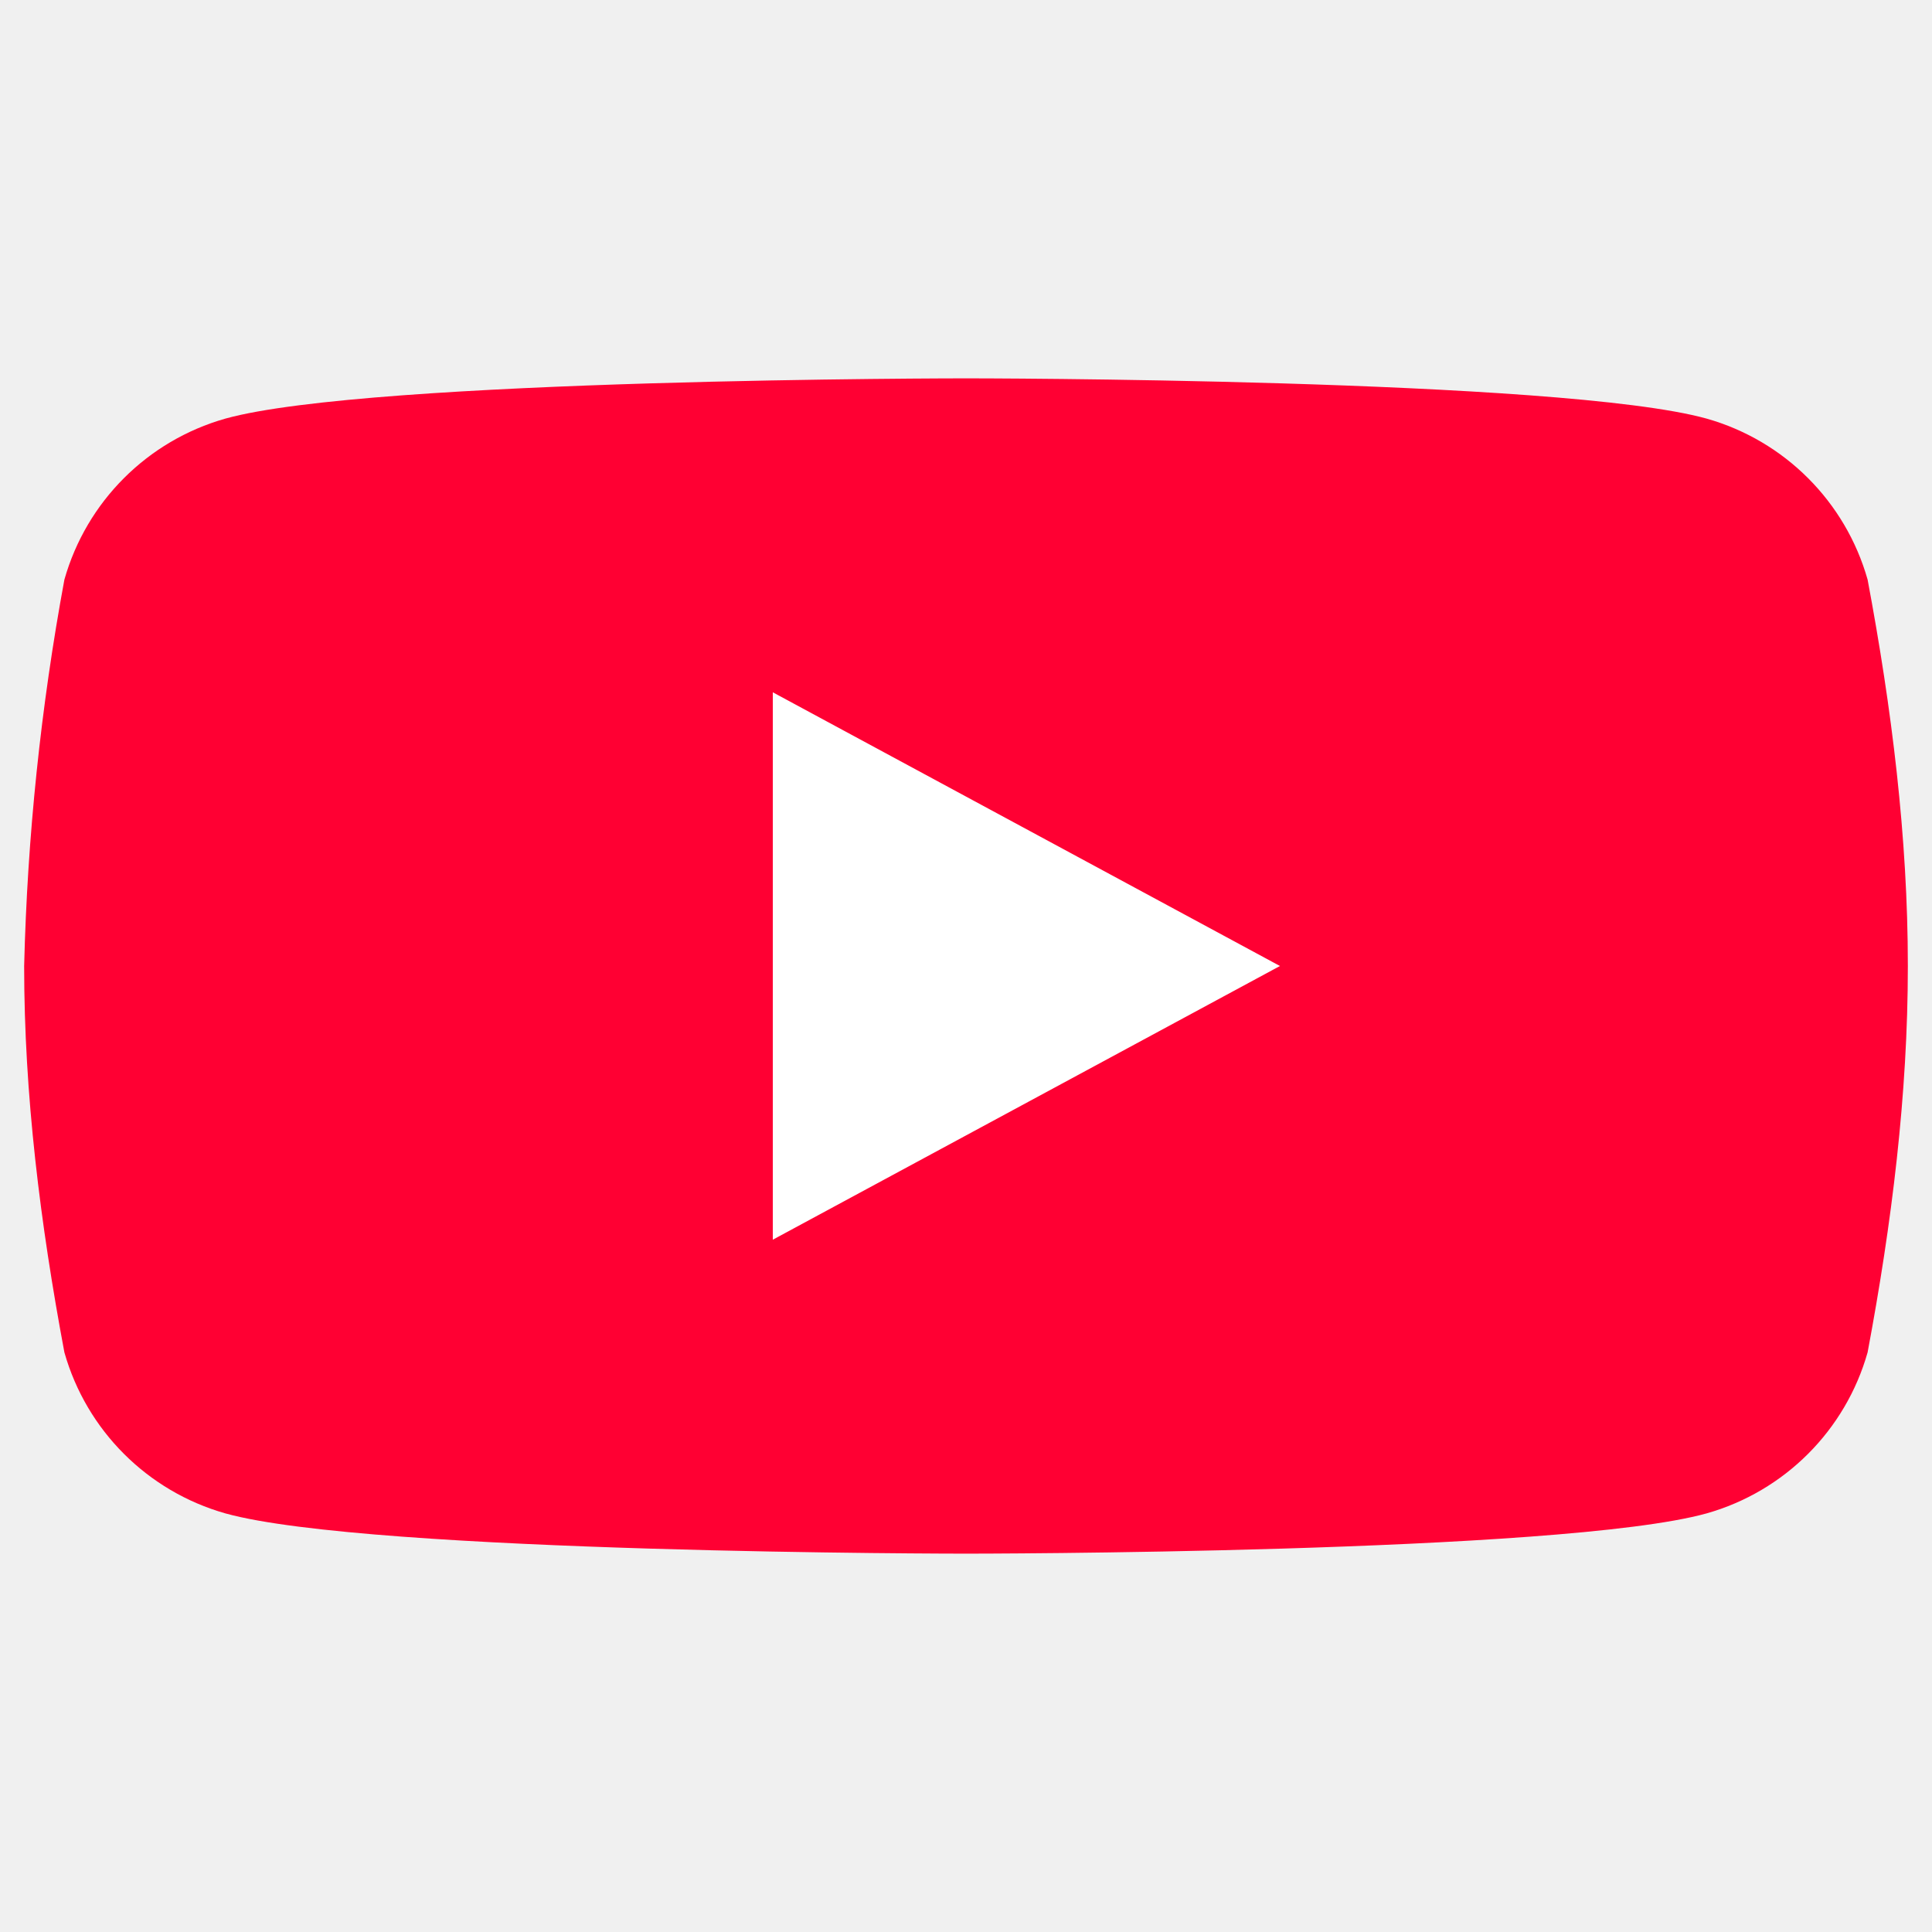
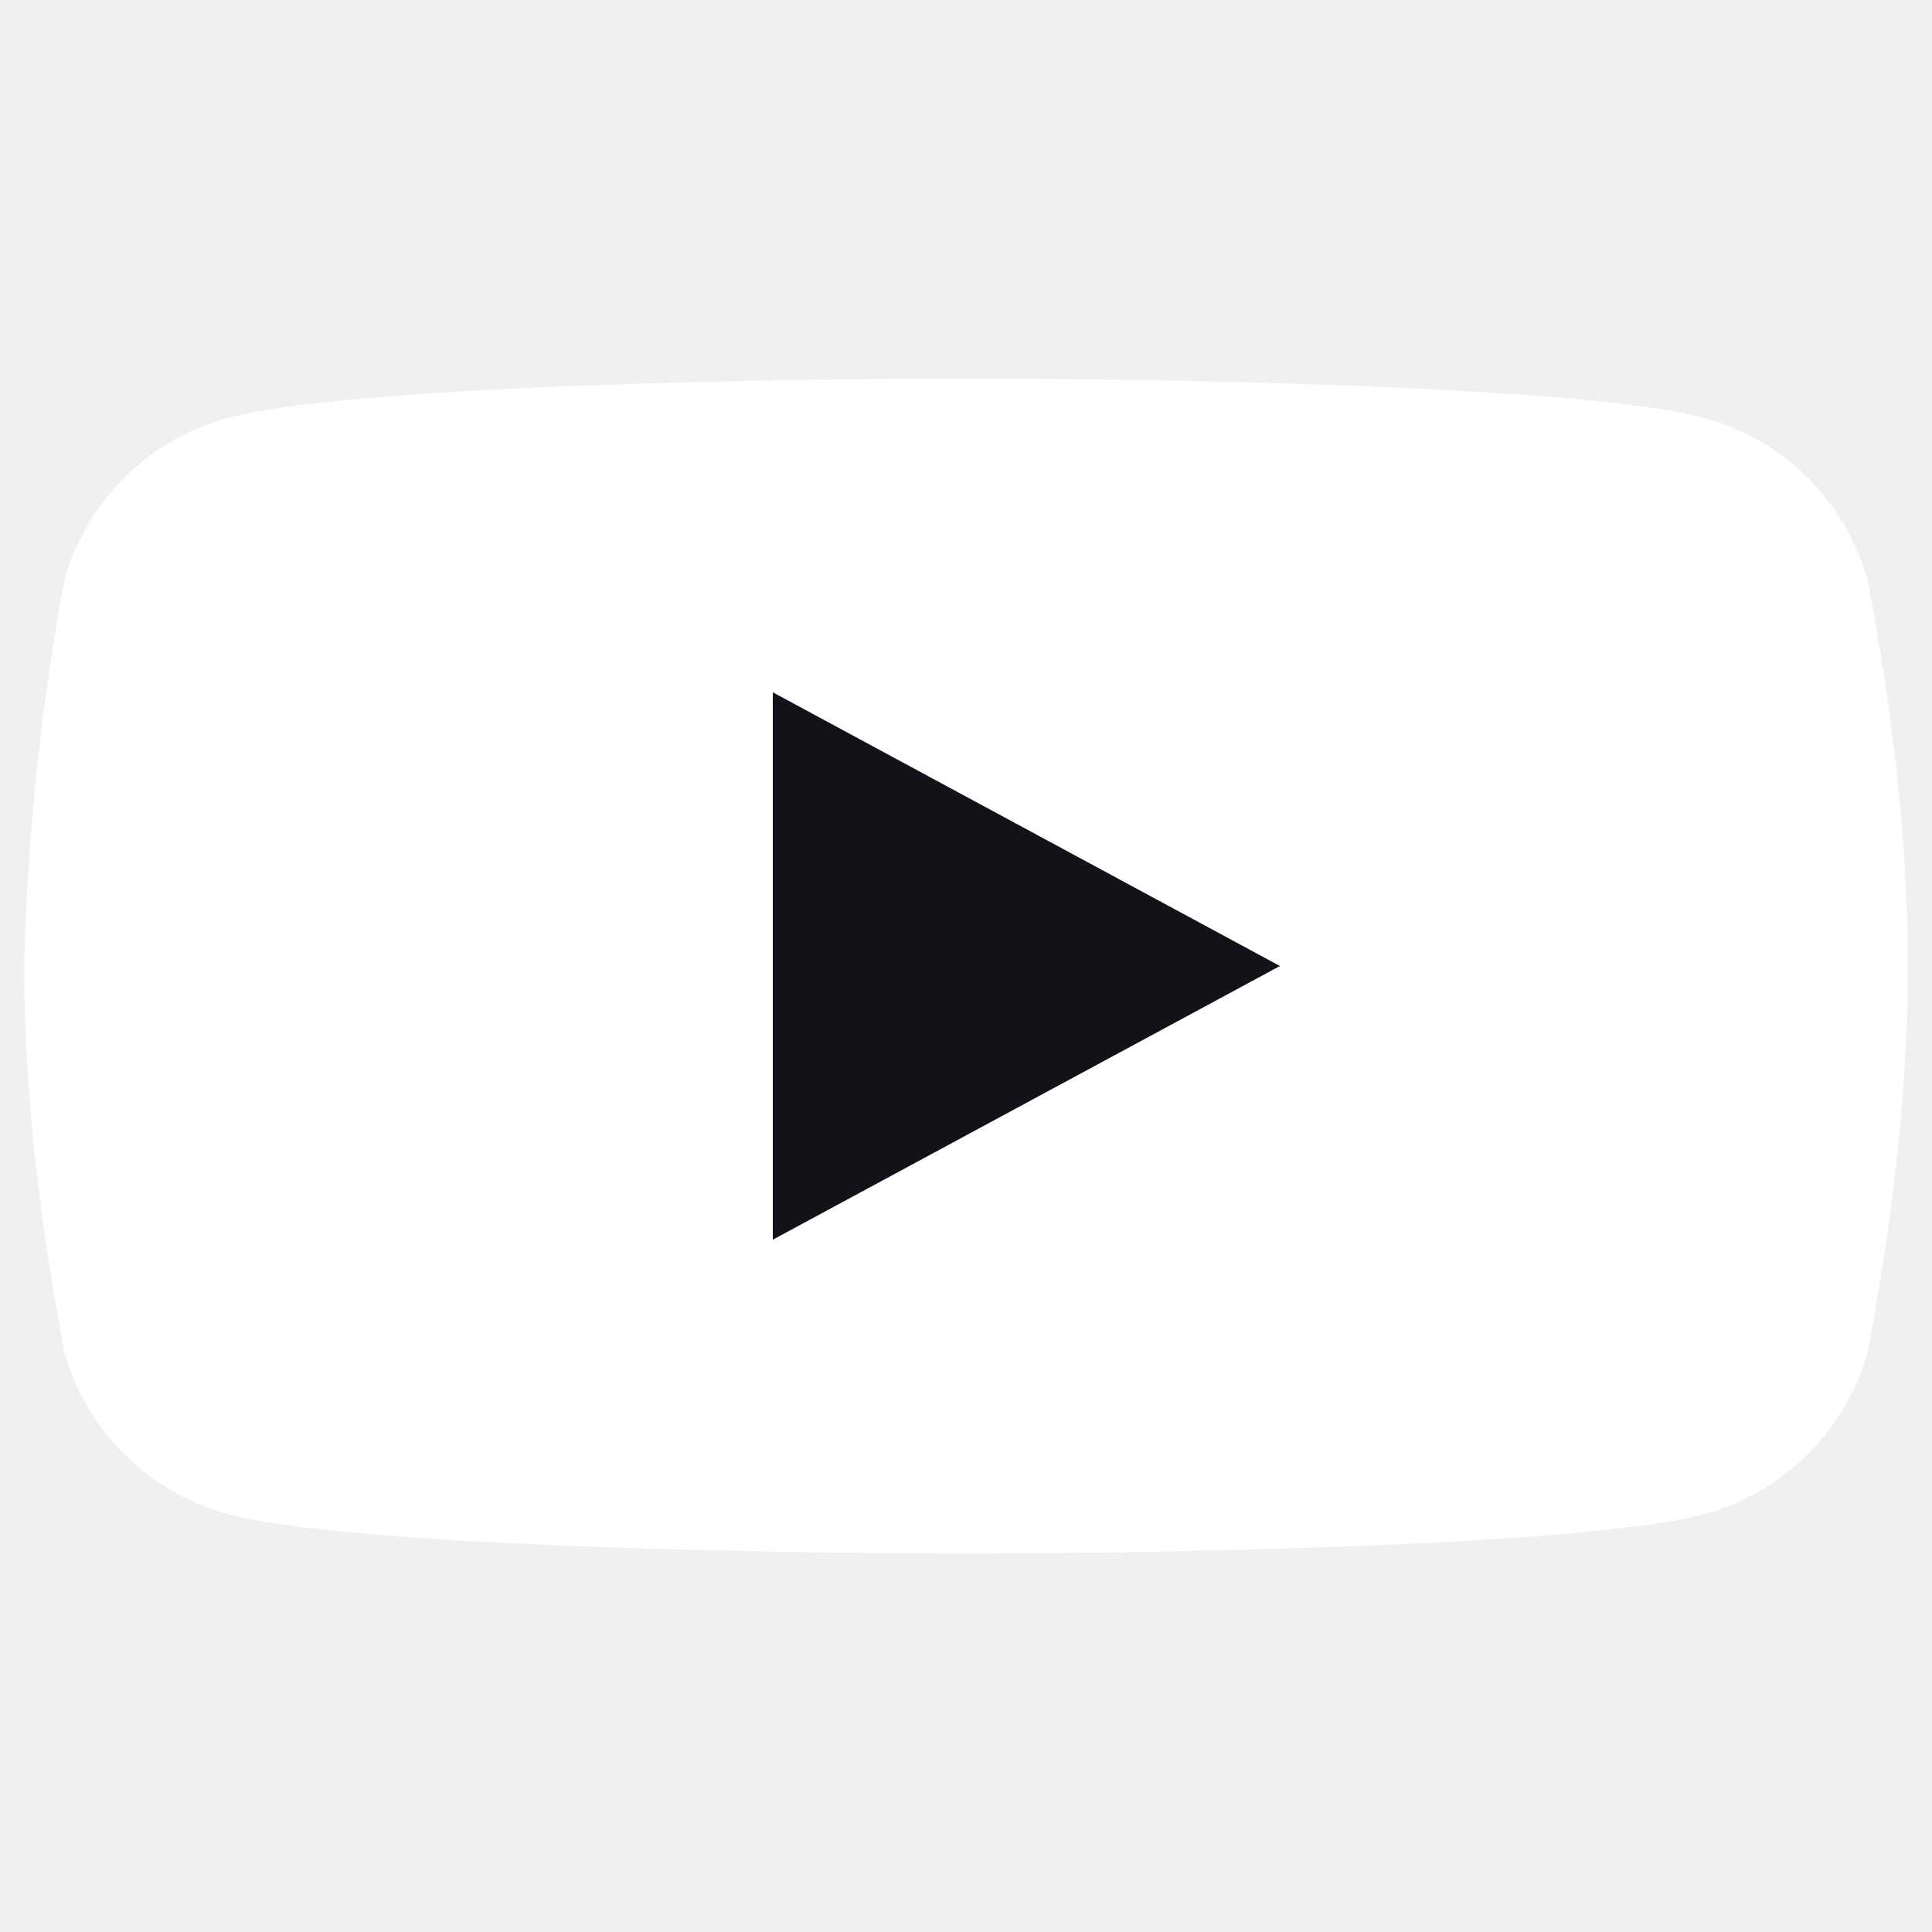
<svg xmlns="http://www.w3.org/2000/svg" viewBox="0 0 24 24" role="img" aria-hidden="true">
-   <path fill="#FF0033" d="M23.2 7.2a2.9 2.9 0 0 0-2-2C19.4 4.7 12 4.7 12 4.7s-7.4 0-9.2.5a2.9 2.9 0 0 0-2 2A30.5 30.5 0 0 0 .3 12c0 1.6.2 3.2.5 4.8a2.9 2.9 0 0 0 2 2c1.8.5 9.2.5 9.2.5s7.4 0 9.2-.5a2.9 2.9 0 0 0 2-2c.3-1.6.5-3.2.5-4.8s-.2-3.2-.5-4.8Z" />
-   <path fill="#fff" d="m9.6 8.6 6.3 3.4-6.3 3.4V8.6Z" />
+   <path fill="#fff" d="M23.2 7.2a2.9 2.9 0 0 0-2-2C19.4 4.7 12 4.7 12 4.7s-7.4 0-9.2.5a2.9 2.9 0 0 0-2 2A30.5 30.5 0 0 0 .3 12c0 1.6.2 3.2.5 4.8a2.9 2.9 0 0 0 2 2c1.8.5 9.2.5 9.2.5s7.4 0 9.2-.5a2.9 2.9 0 0 0 2-2c.3-1.6.5-3.2.5-4.8s-.2-3.2-.5-4.8Z" />
+   <path fill="#111318" d="m9.6 8.6 6.3 3.4-6.3 3.4V8.6Z" />
</svg>
